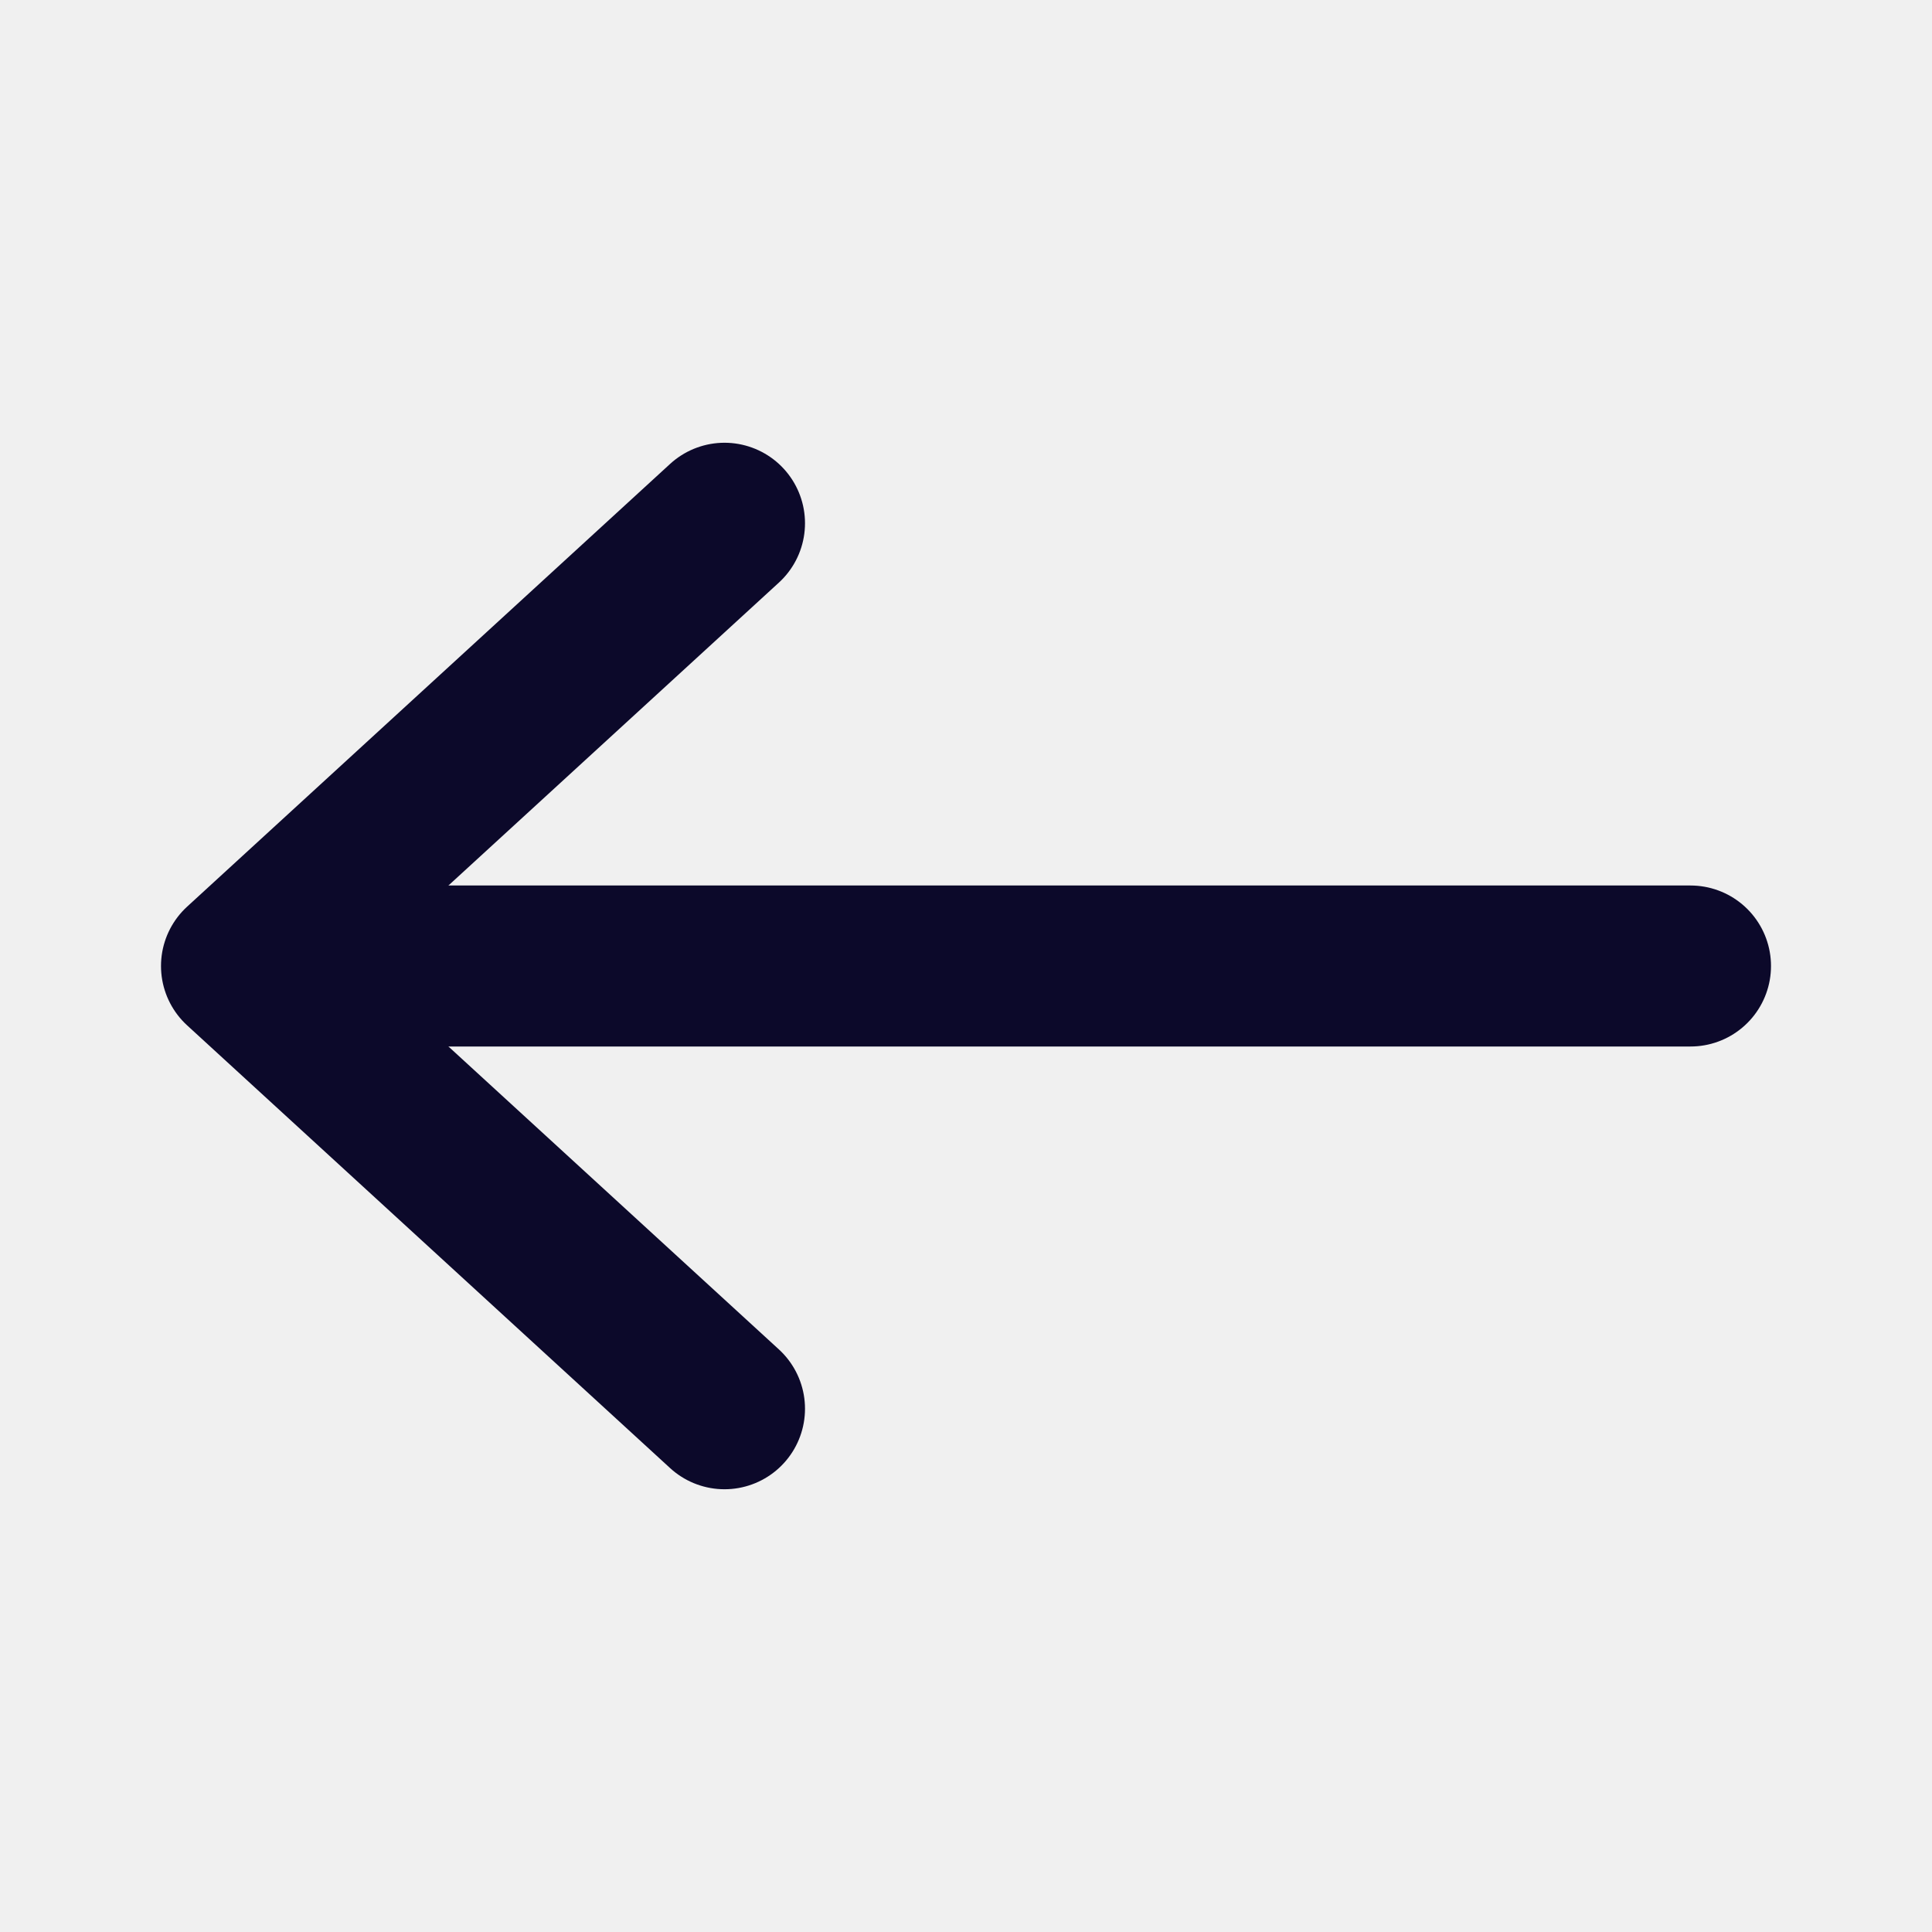
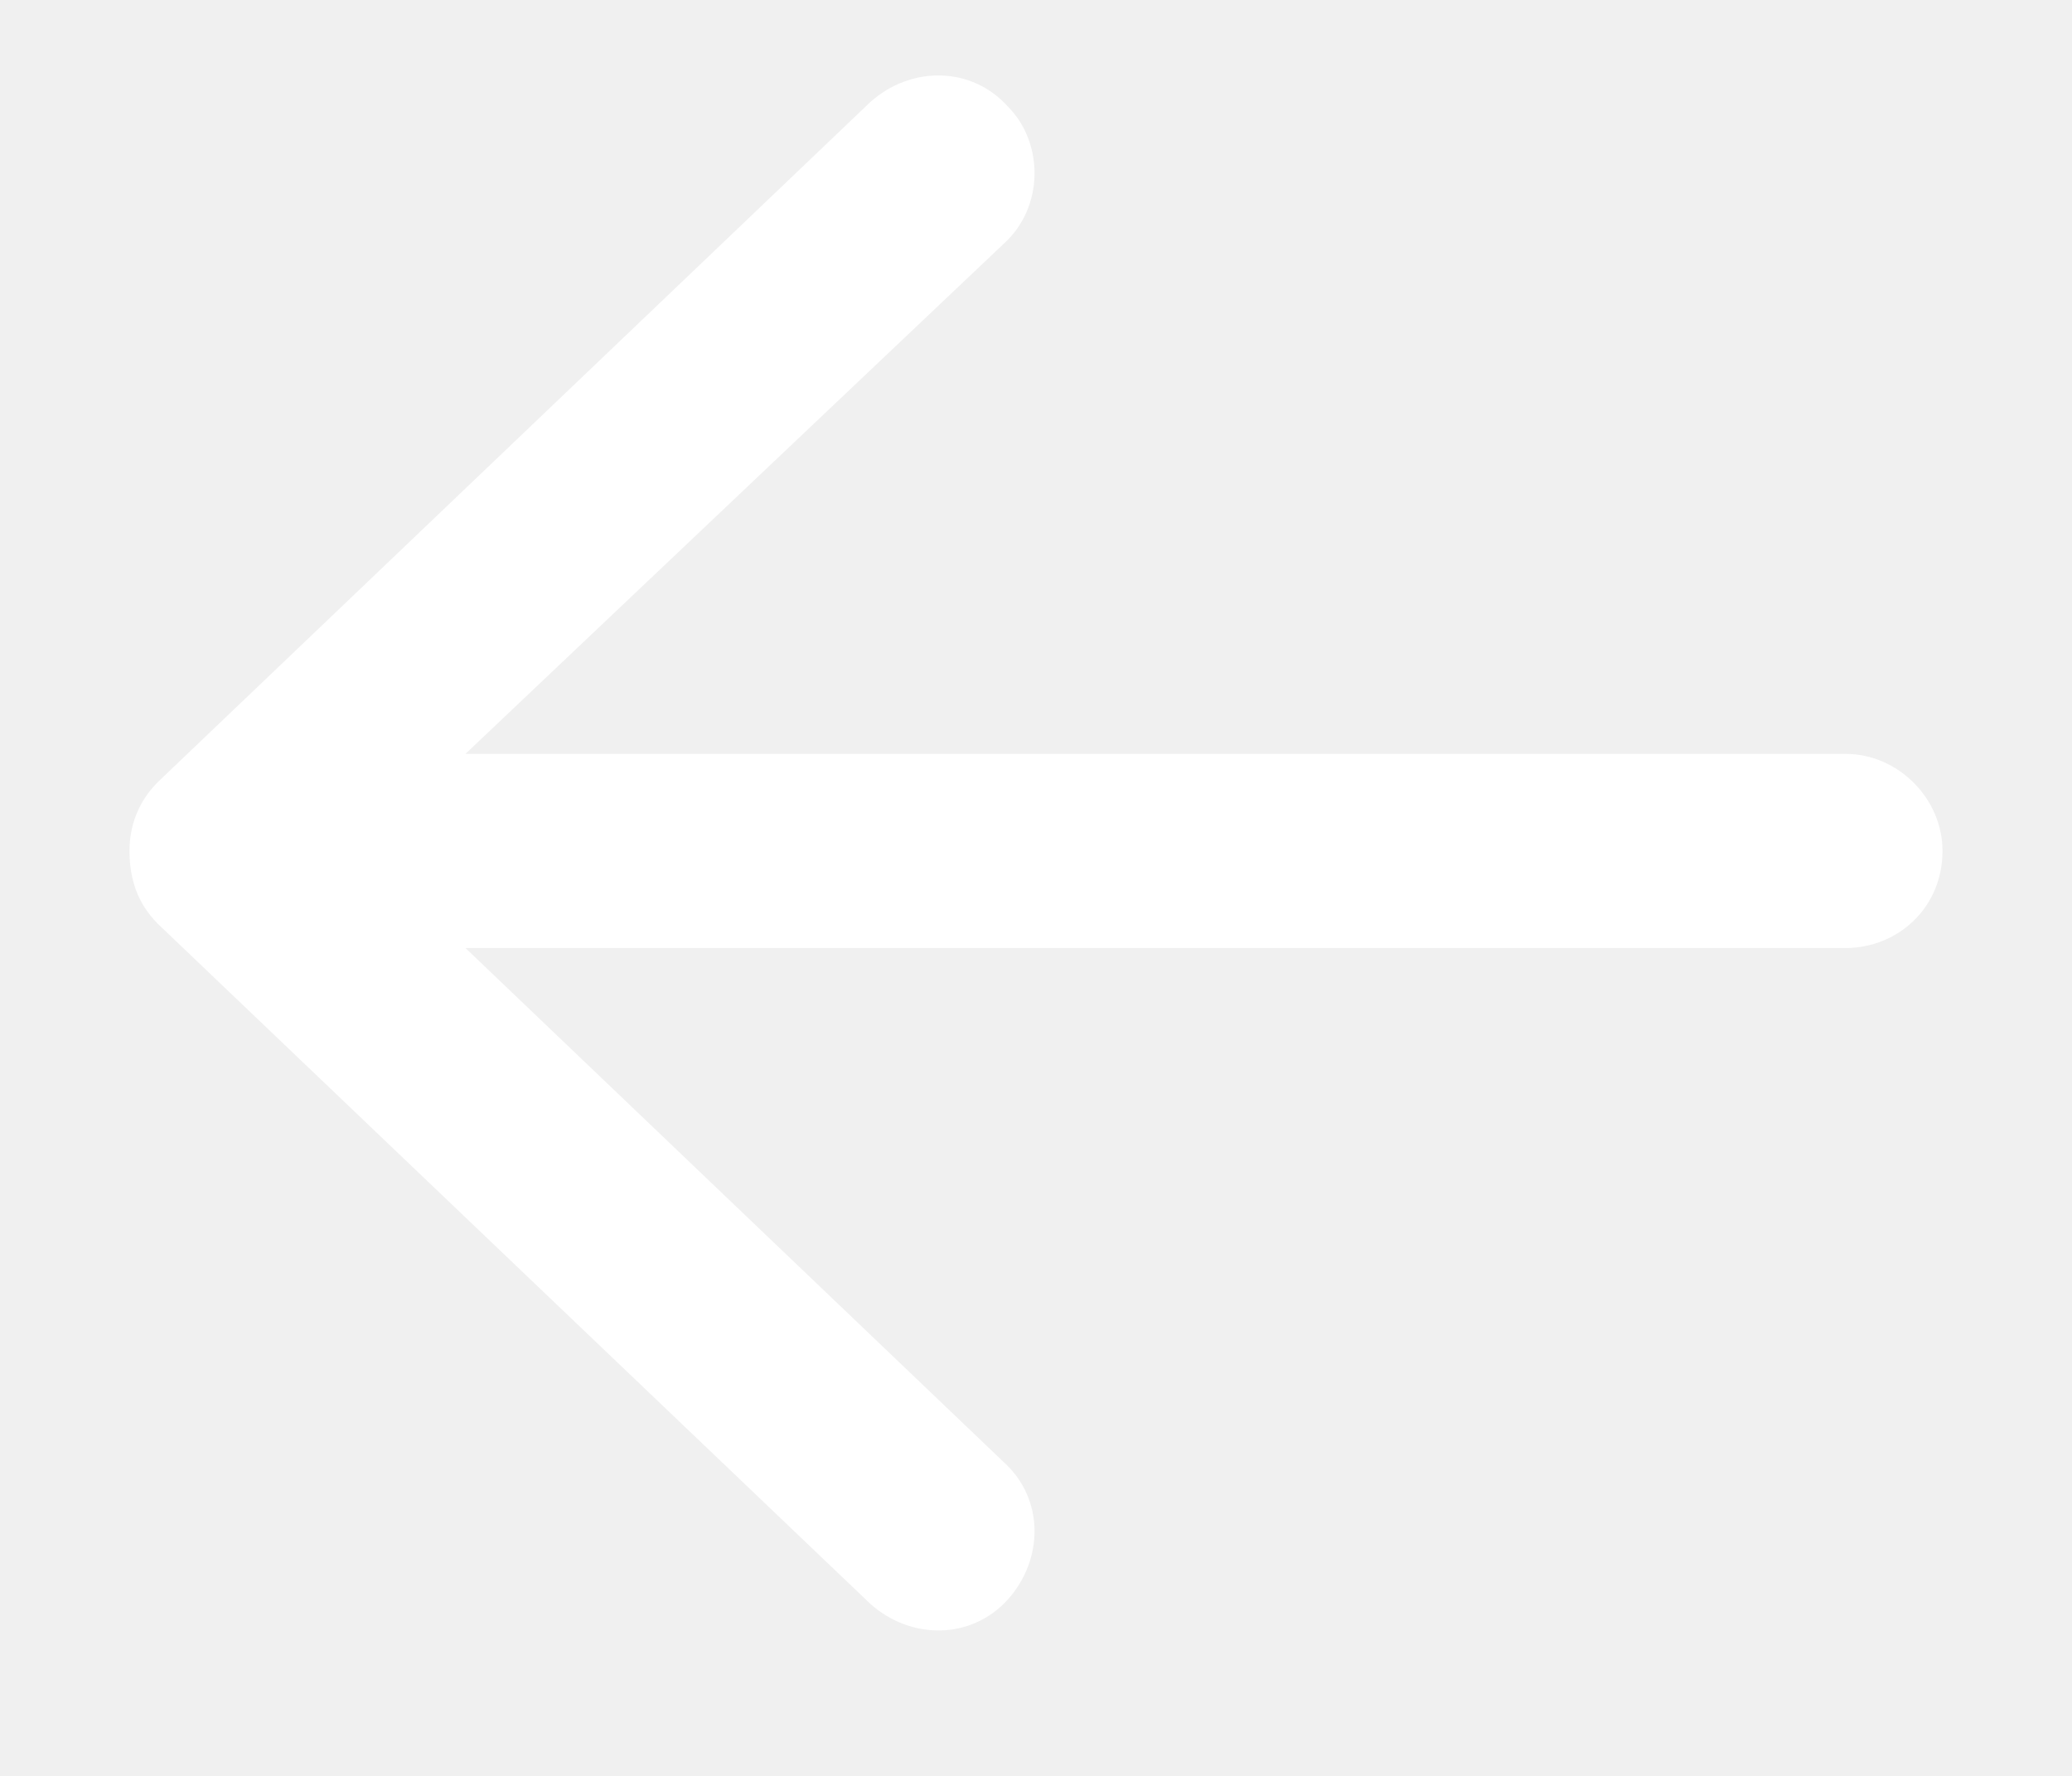
- <svg xmlns="http://www.w3.org/2000/svg" width="24" height="24" viewBox="0 0 24 24" fill="none">
-   <path d="M9 17.5L3 12L9 6.5" stroke="#0C092A" stroke-width="2" stroke-linecap="round" stroke-linejoin="round" />
-   <path d="M5 12H21" stroke="#0C092A" stroke-width="2" stroke-linecap="round" stroke-linejoin="round" />
+ <svg xmlns="http://www.w3.org/2000/svg" width="14" height="12" viewBox="0 0 14 12" fill="none">
+   <path d="M1.066 6.242C0.93 6.105 0.875 5.941 0.875 5.75C0.875 5.586 0.93 5.422 1.066 5.285L5.879 0.691C6.152 0.445 6.562 0.445 6.809 0.719C7.055 0.965 7.055 1.402 6.781 1.648L3.145 5.094H12.469C12.824 5.094 13.125 5.395 13.125 5.75C13.125 6.133 12.824 6.406 12.469 6.406H3.145L6.781 9.879C7.055 10.125 7.055 10.535 6.809 10.809C6.562 11.082 6.152 11.082 5.879 10.836L1.066 6.242Z" fill="white" />
</svg>
